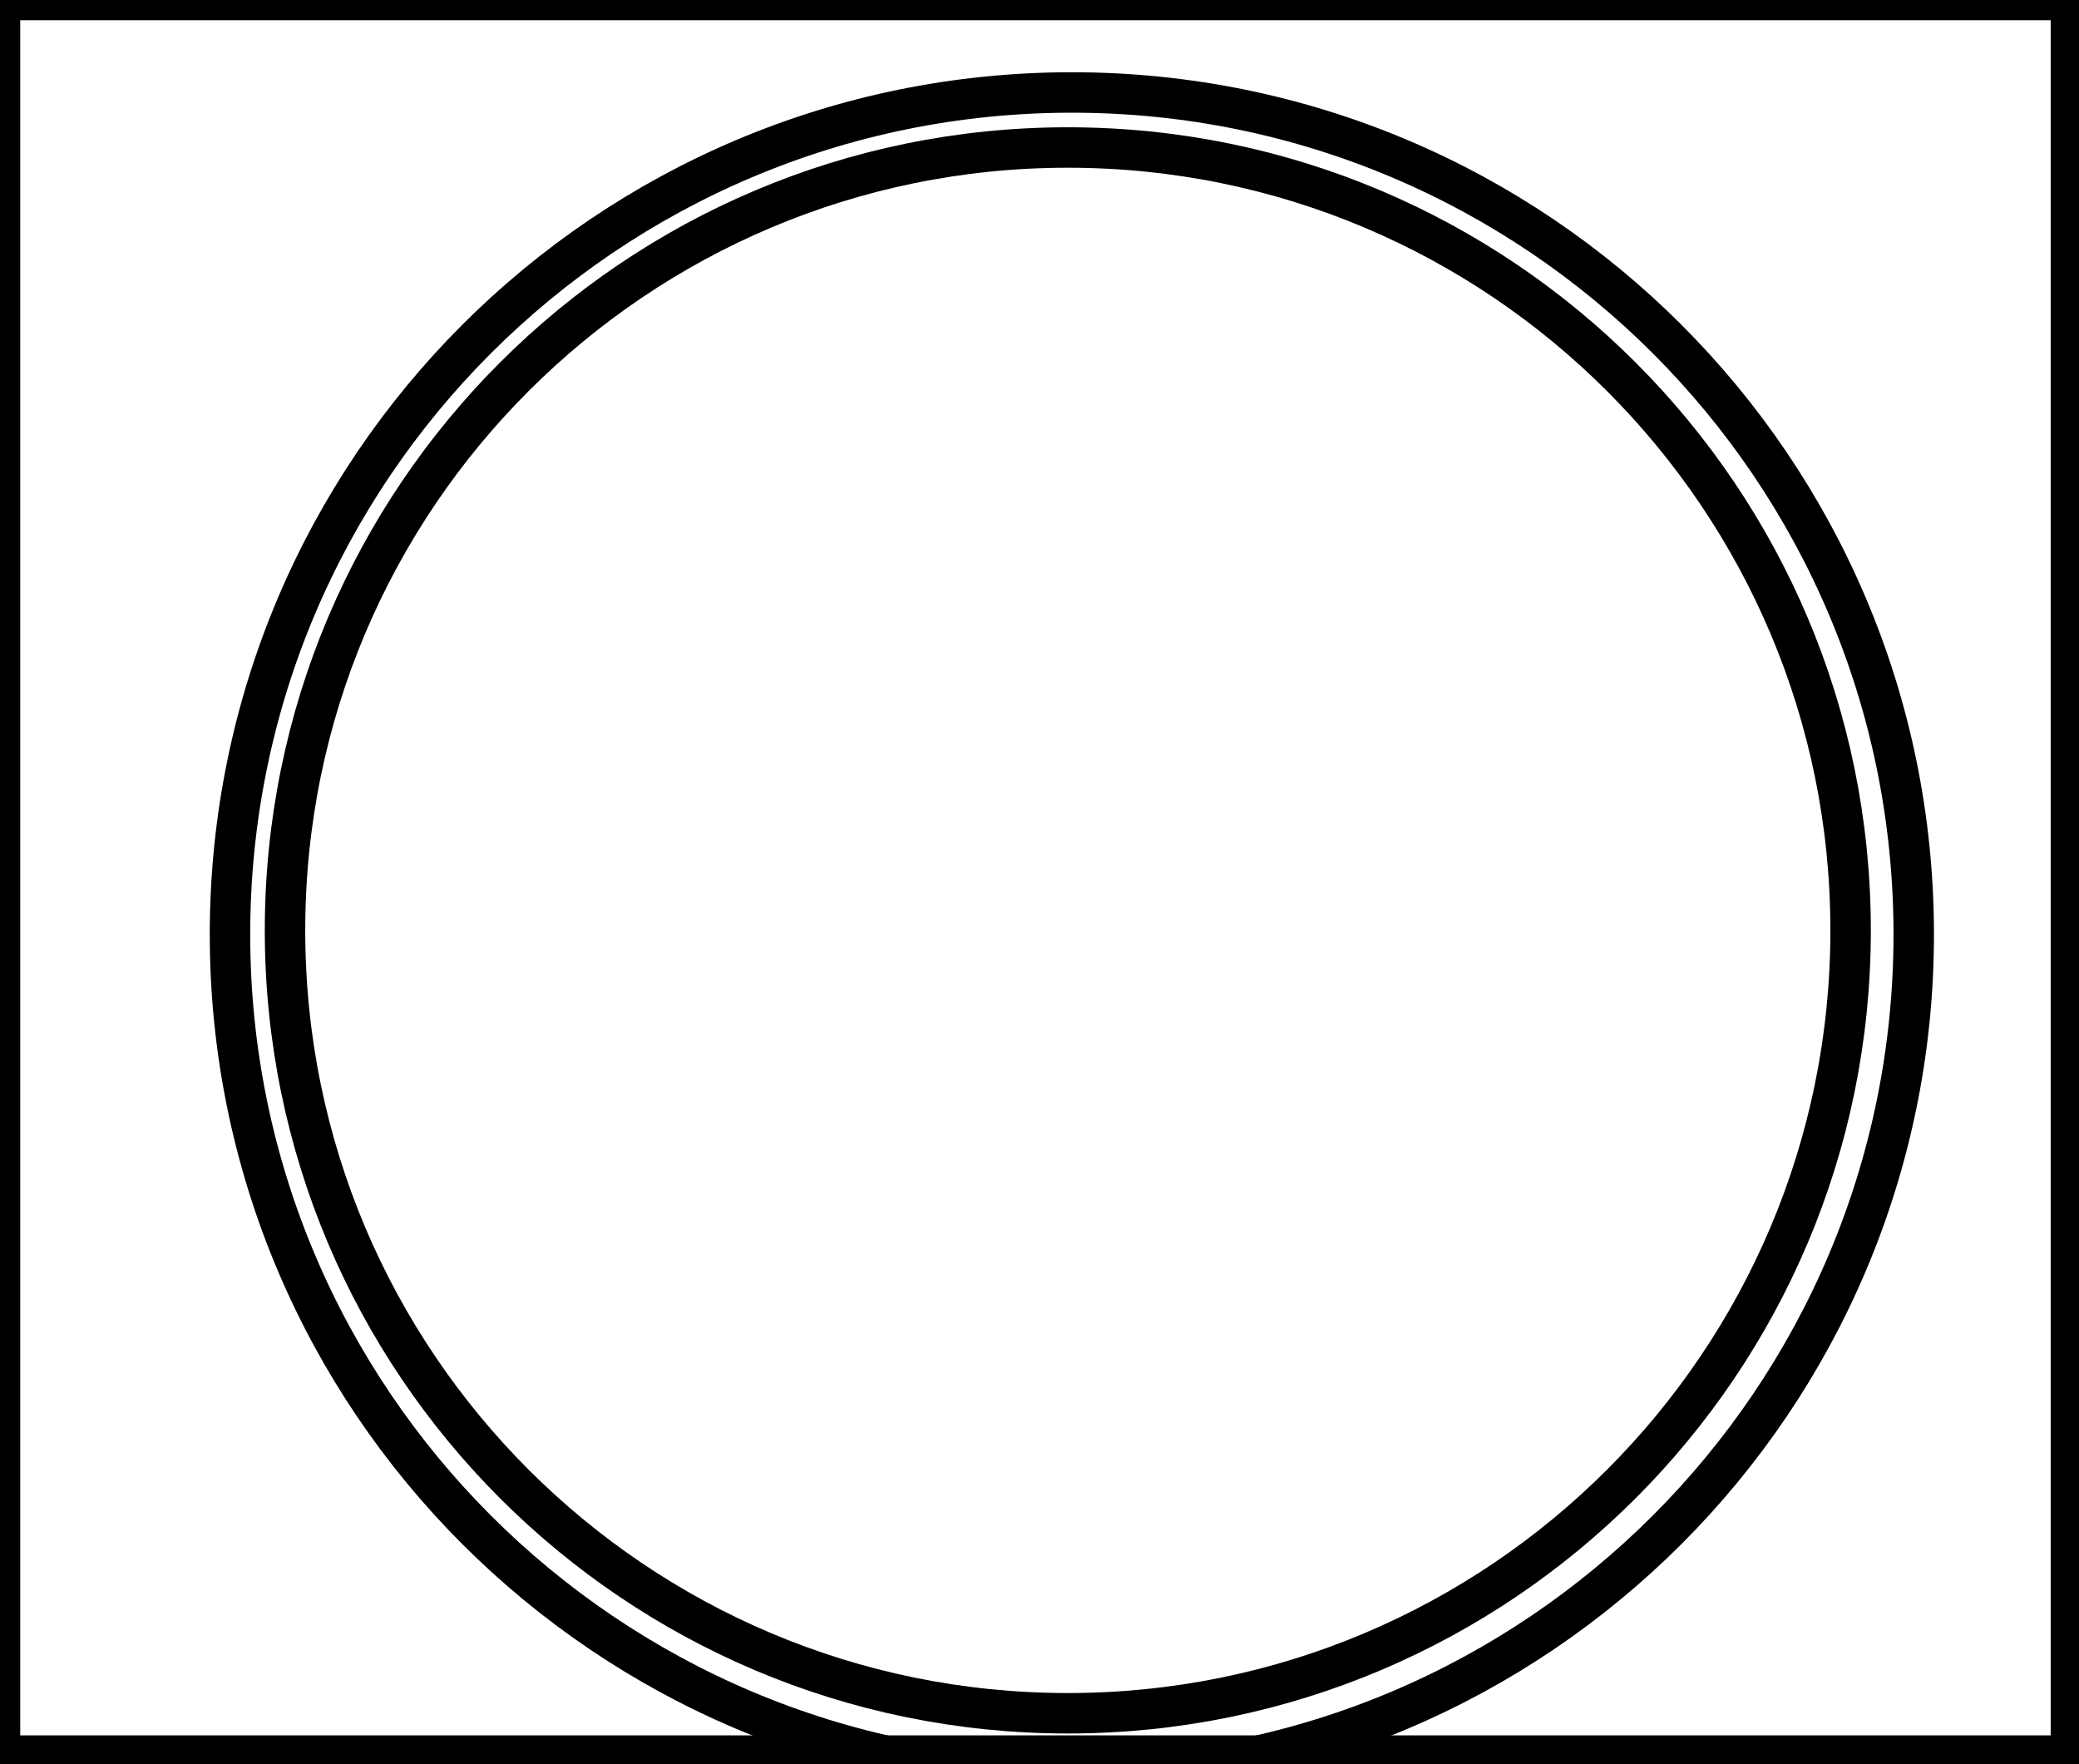
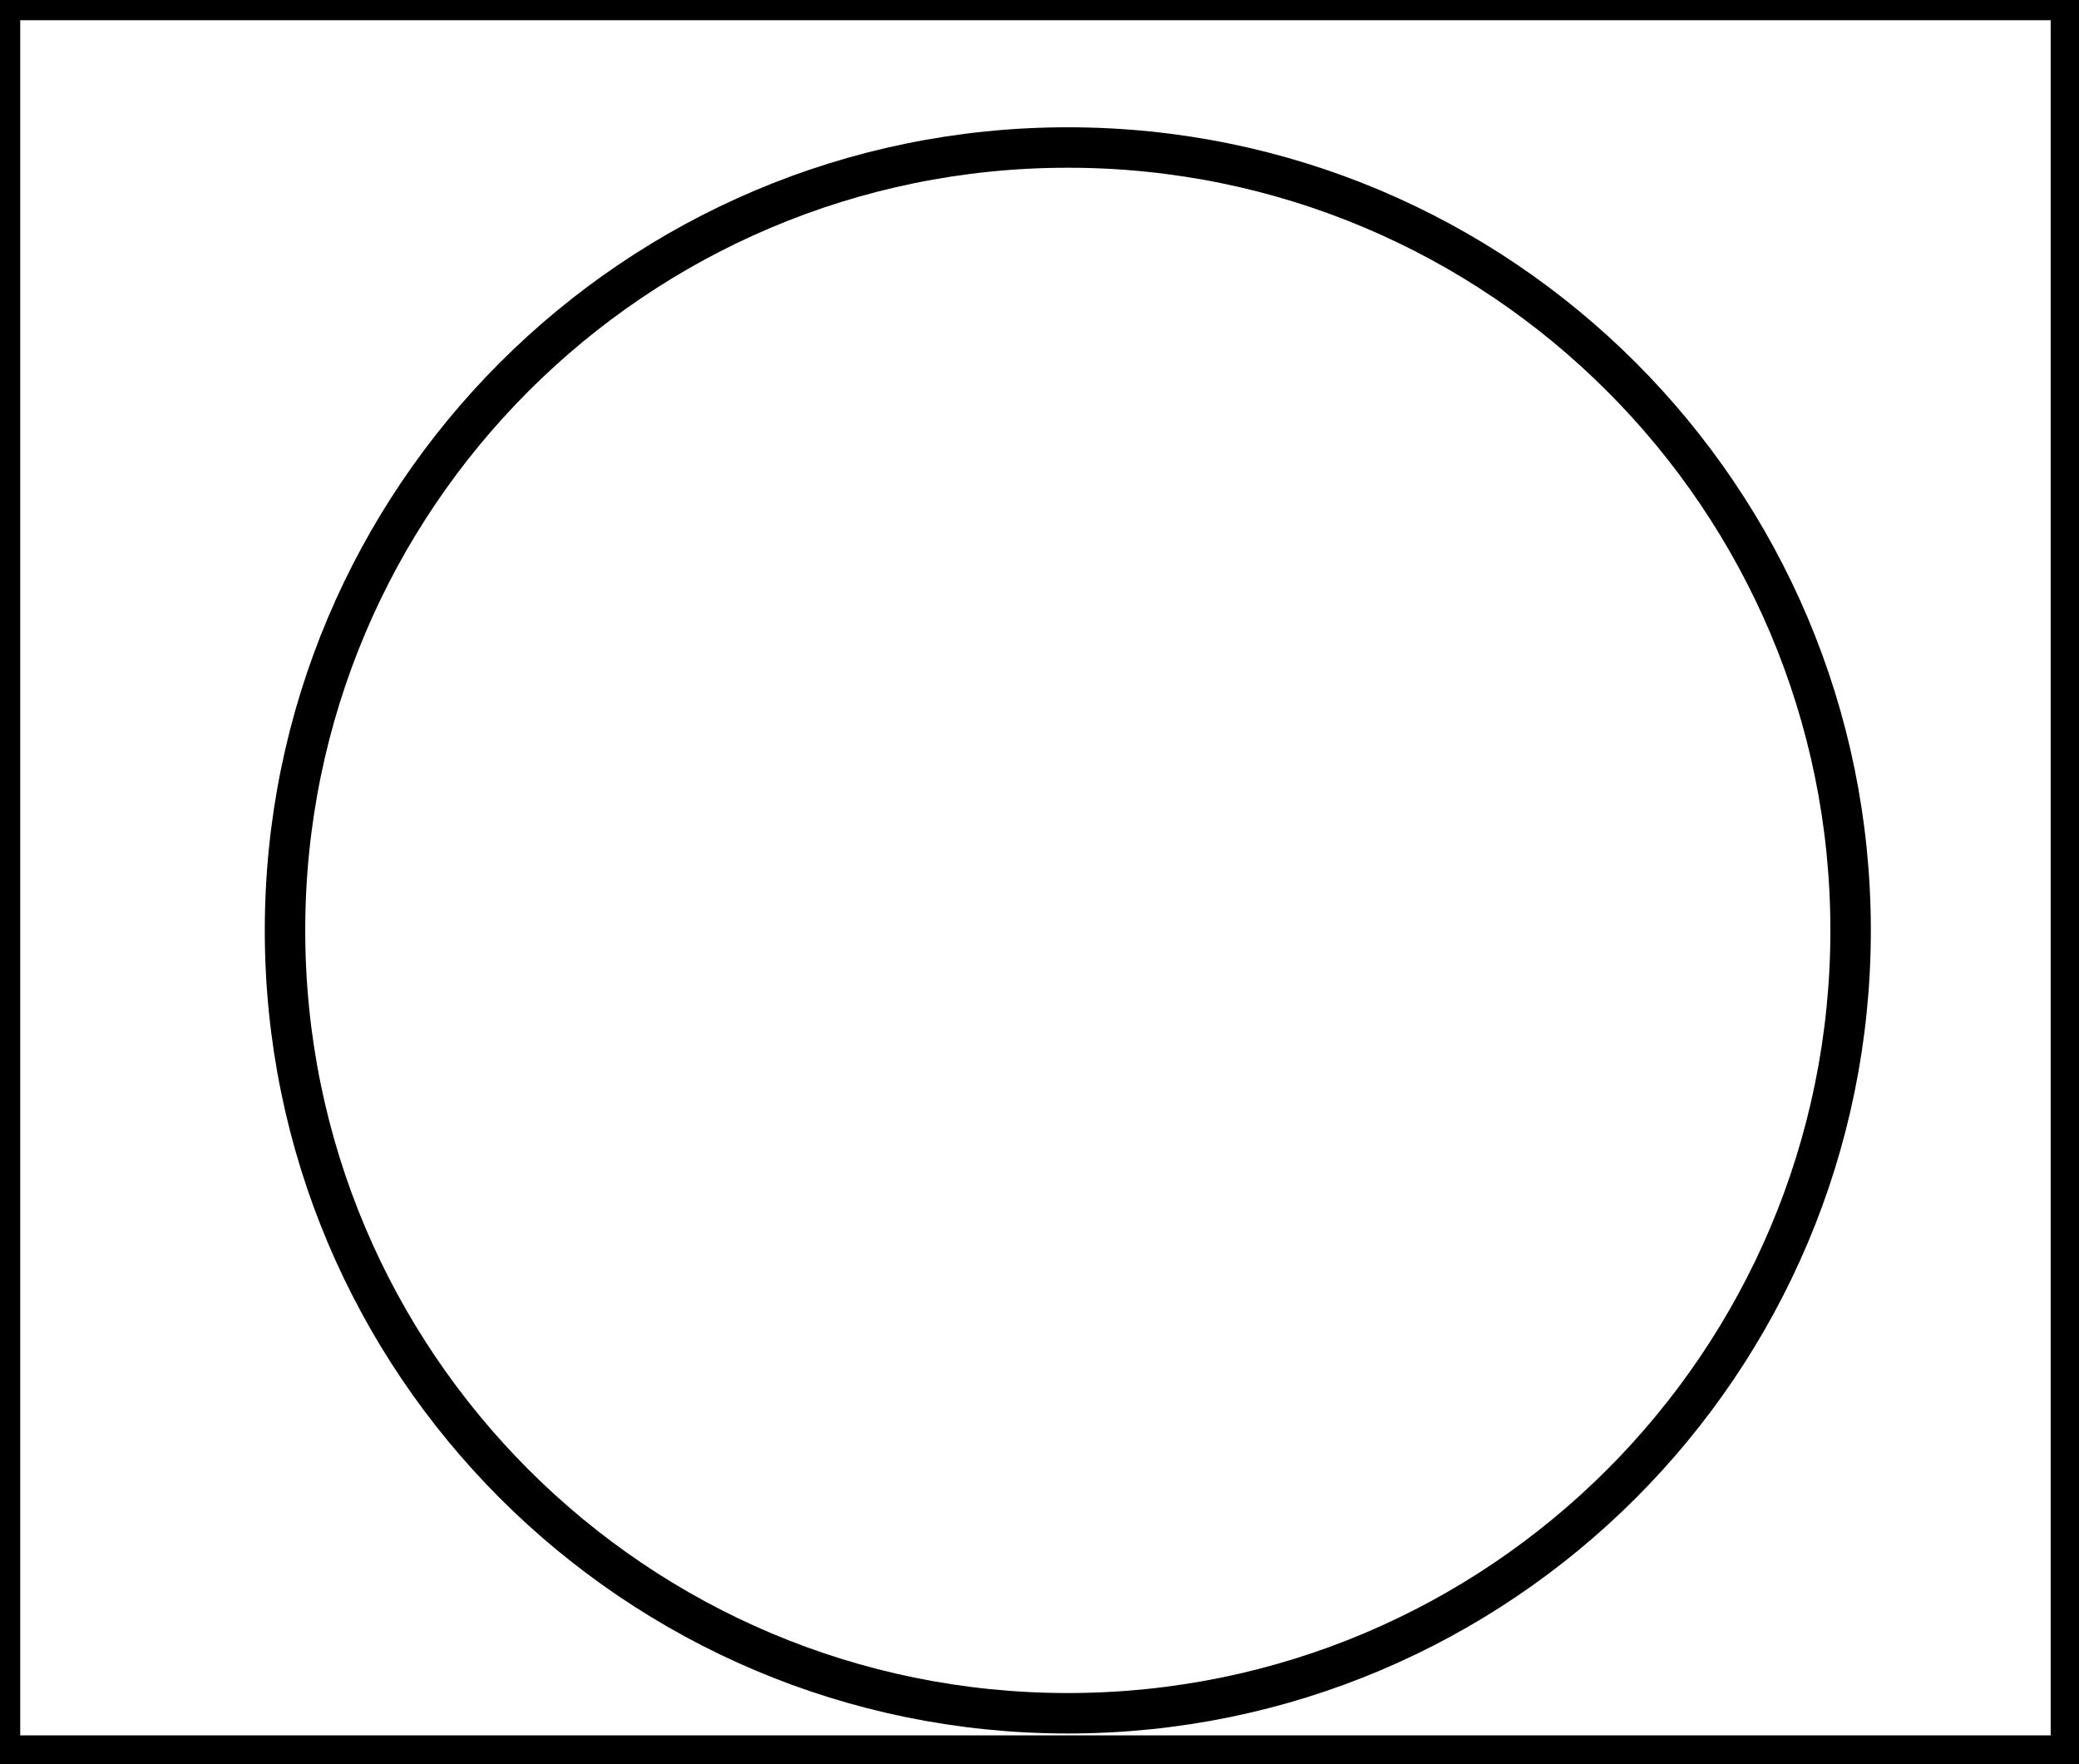
<svg xmlns="http://www.w3.org/2000/svg" baseProfile="full" height="218" version="1.1" width="257">
  <defs />
  <rect fill="white" height="218" width="257" x="0" y="0" />
  <circle cx="132.0" cy="115.0" fill="none" r="96.768" stroke="black" stroke-width="5" />
-   <circle cx="132.5" cy="115.5" fill="none" r="104.07" stroke="black" stroke-width="5" />
  <path d="M 0,0 L 0,217 L 256,217 L 256,0 Z" fill="none" stroke="black" stroke-width="5" />
</svg>
